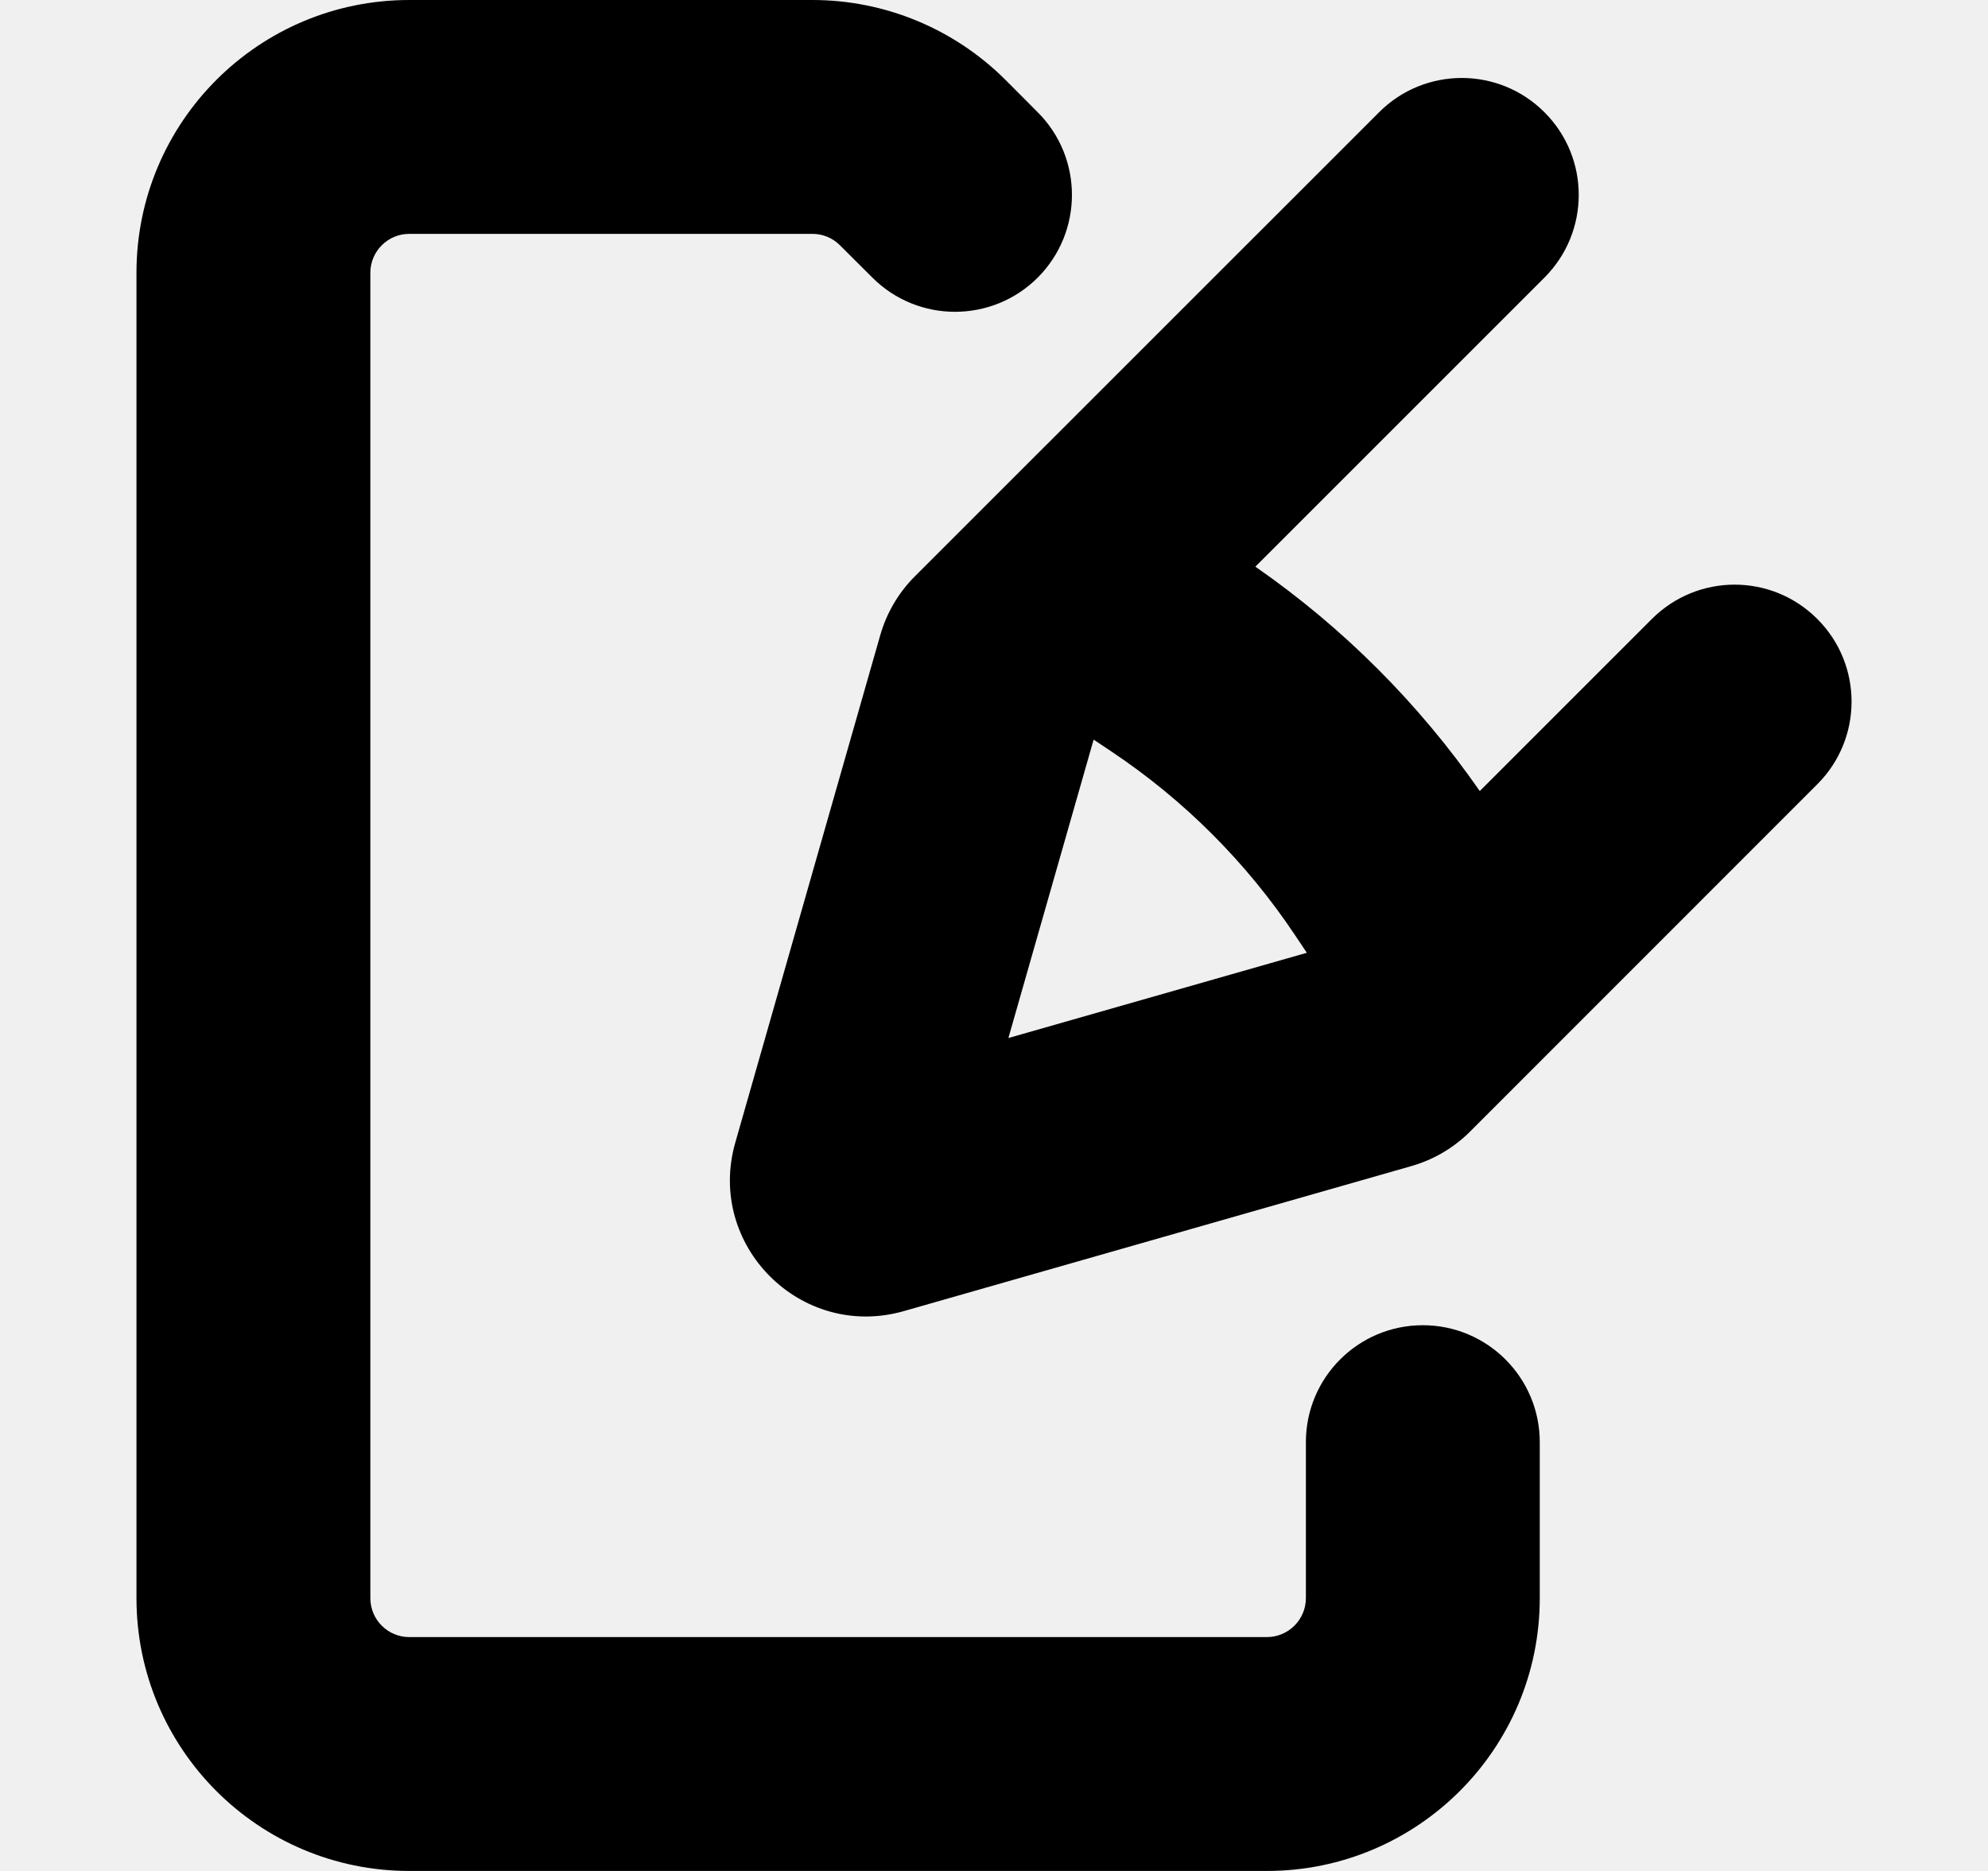
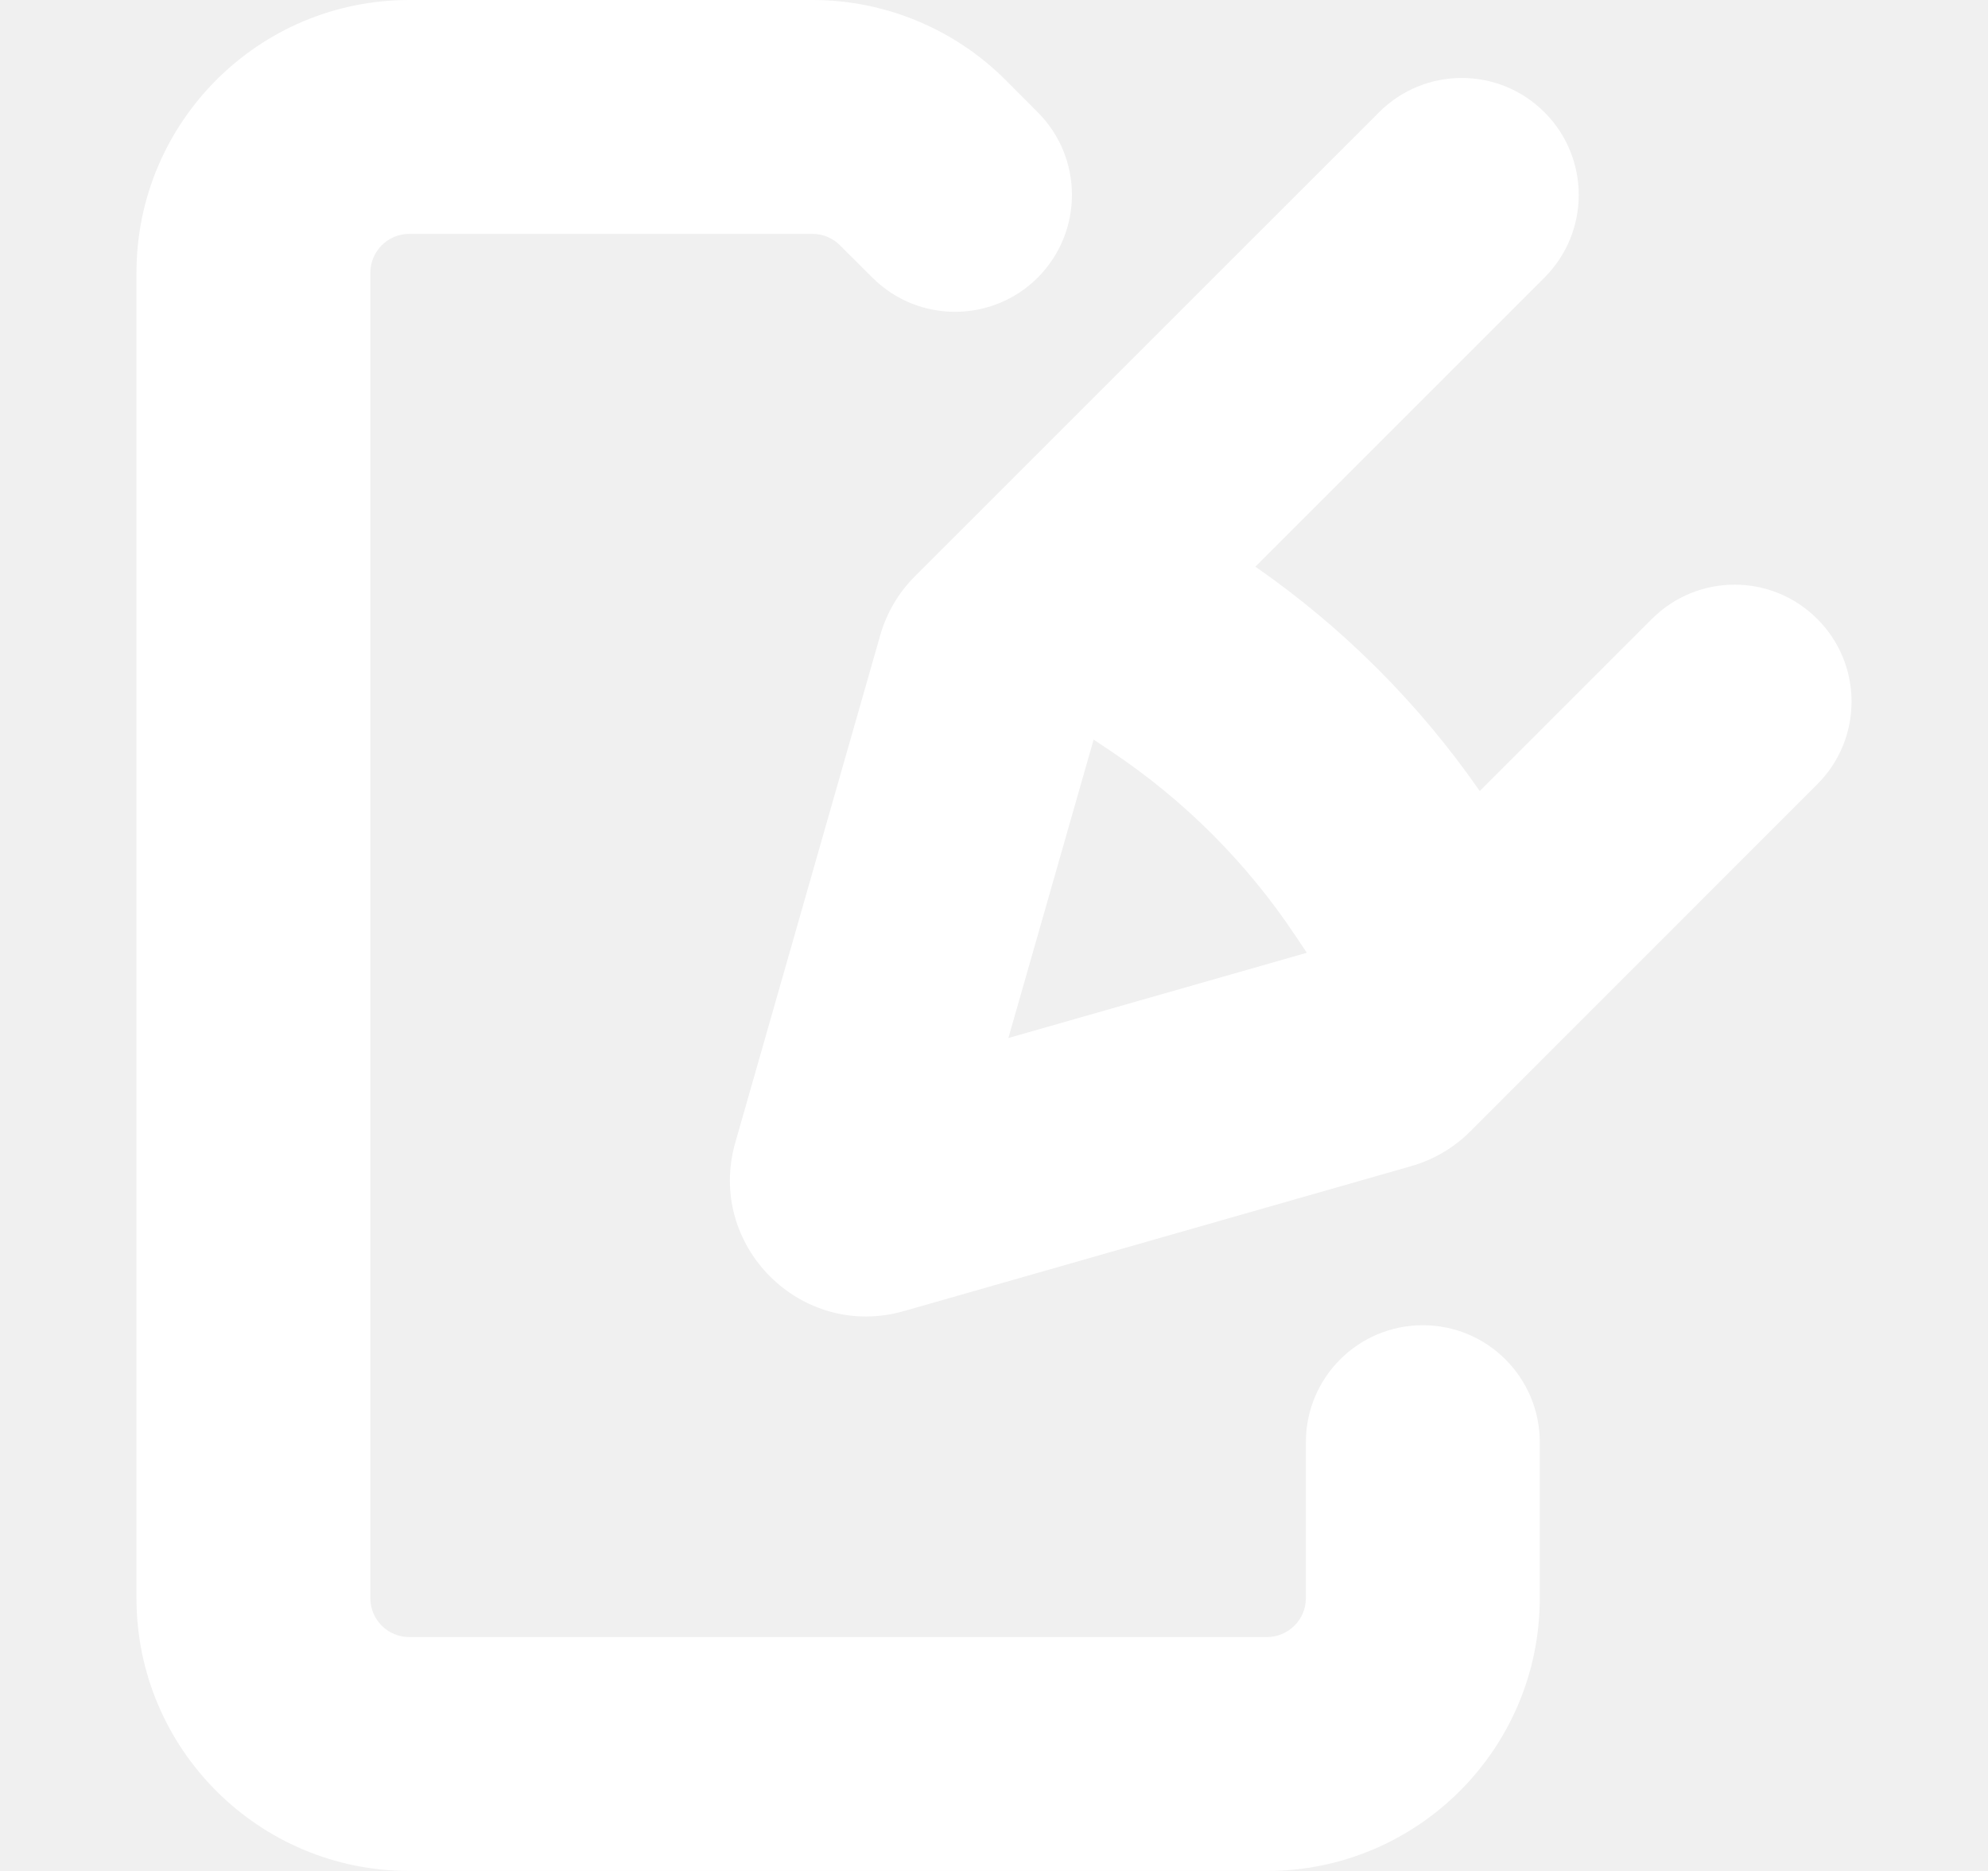
<svg xmlns="http://www.w3.org/2000/svg" width="17" height="16" viewBox="0 0 17 16" fill="none">
-   <path fill-rule="evenodd" clip-rule="evenodd" d="M3.5 2C3.316 2 3.167 2.149 3.167 2.333V13.667C3.167 13.851 3.316 14 3.5 14H10.833C11.017 14 11.167 13.851 11.167 13.667V12.333C11.167 11.781 11.614 11.333 12.167 11.333C12.719 11.333 13.167 11.781 13.167 12.333V13.667C13.167 14.955 12.122 16 10.833 16H3.5C2.211 16 1.167 14.955 1.167 13.667V2.333C1.167 1.045 2.211 0 3.5 0H6.948C7.567 0 8.16 0.246 8.598 0.683L8.874 0.96C9.264 1.35 9.264 1.983 8.874 2.374C8.483 2.764 7.85 2.764 7.46 2.374L7.183 2.098C7.121 2.035 7.036 2 6.948 2H3.5ZM13.207 0.96C13.598 1.35 13.598 1.983 13.207 2.374L10.735 4.846C11.484 5.366 12.134 6.016 12.654 6.765L14.126 5.293C14.517 4.902 15.15 4.902 15.54 5.293C15.931 5.683 15.931 6.317 15.54 6.707L12.571 9.677C12.431 9.817 12.257 9.919 12.066 9.973L7.73 11.212C6.85 11.464 6.036 10.65 6.288 9.77L7.527 5.433C7.581 5.243 7.683 5.069 7.823 4.929L11.793 0.96C12.183 0.569 12.817 0.569 13.207 0.96ZM11.175 8.148L11.074 7.997C10.659 7.375 10.125 6.841 9.503 6.426L9.352 6.325L8.623 8.877L11.175 8.148Z" fill="black" />
+   <path fill-rule="evenodd" clip-rule="evenodd" d="M3.5 2C3.316 2 3.167 2.149 3.167 2.333V13.667C3.167 13.851 3.316 14 3.5 14H10.833C11.017 14 11.167 13.851 11.167 13.667V12.333C11.167 11.781 11.614 11.333 12.167 11.333C12.719 11.333 13.167 11.781 13.167 12.333V13.667C13.167 14.955 12.122 16 10.833 16H3.5C2.211 16 1.167 14.955 1.167 13.667V2.333C1.167 1.045 2.211 0 3.5 0H6.948C7.567 0 8.16 0.246 8.598 0.683L8.874 0.96C9.264 1.35 9.264 1.983 8.874 2.374C8.483 2.764 7.85 2.764 7.46 2.374L7.183 2.098C7.121 2.035 7.036 2 6.948 2H3.5ZM13.207 0.96C13.598 1.35 13.598 1.983 13.207 2.374L10.735 4.846C11.484 5.366 12.134 6.016 12.654 6.765L14.126 5.293C14.517 4.902 15.15 4.902 15.54 5.293C15.931 5.683 15.931 6.317 15.54 6.707L12.571 9.677C12.431 9.817 12.257 9.919 12.066 9.973L7.73 11.212C6.85 11.464 6.036 10.65 6.288 9.77L7.527 5.433C7.581 5.243 7.683 5.069 7.823 4.929L11.793 0.96C12.183 0.569 12.817 0.569 13.207 0.96ZM11.175 8.148L11.074 7.997C10.659 7.375 10.125 6.841 9.503 6.426L9.352 6.325L8.623 8.877L11.175 8.148Z" fill="white" />
</svg>
